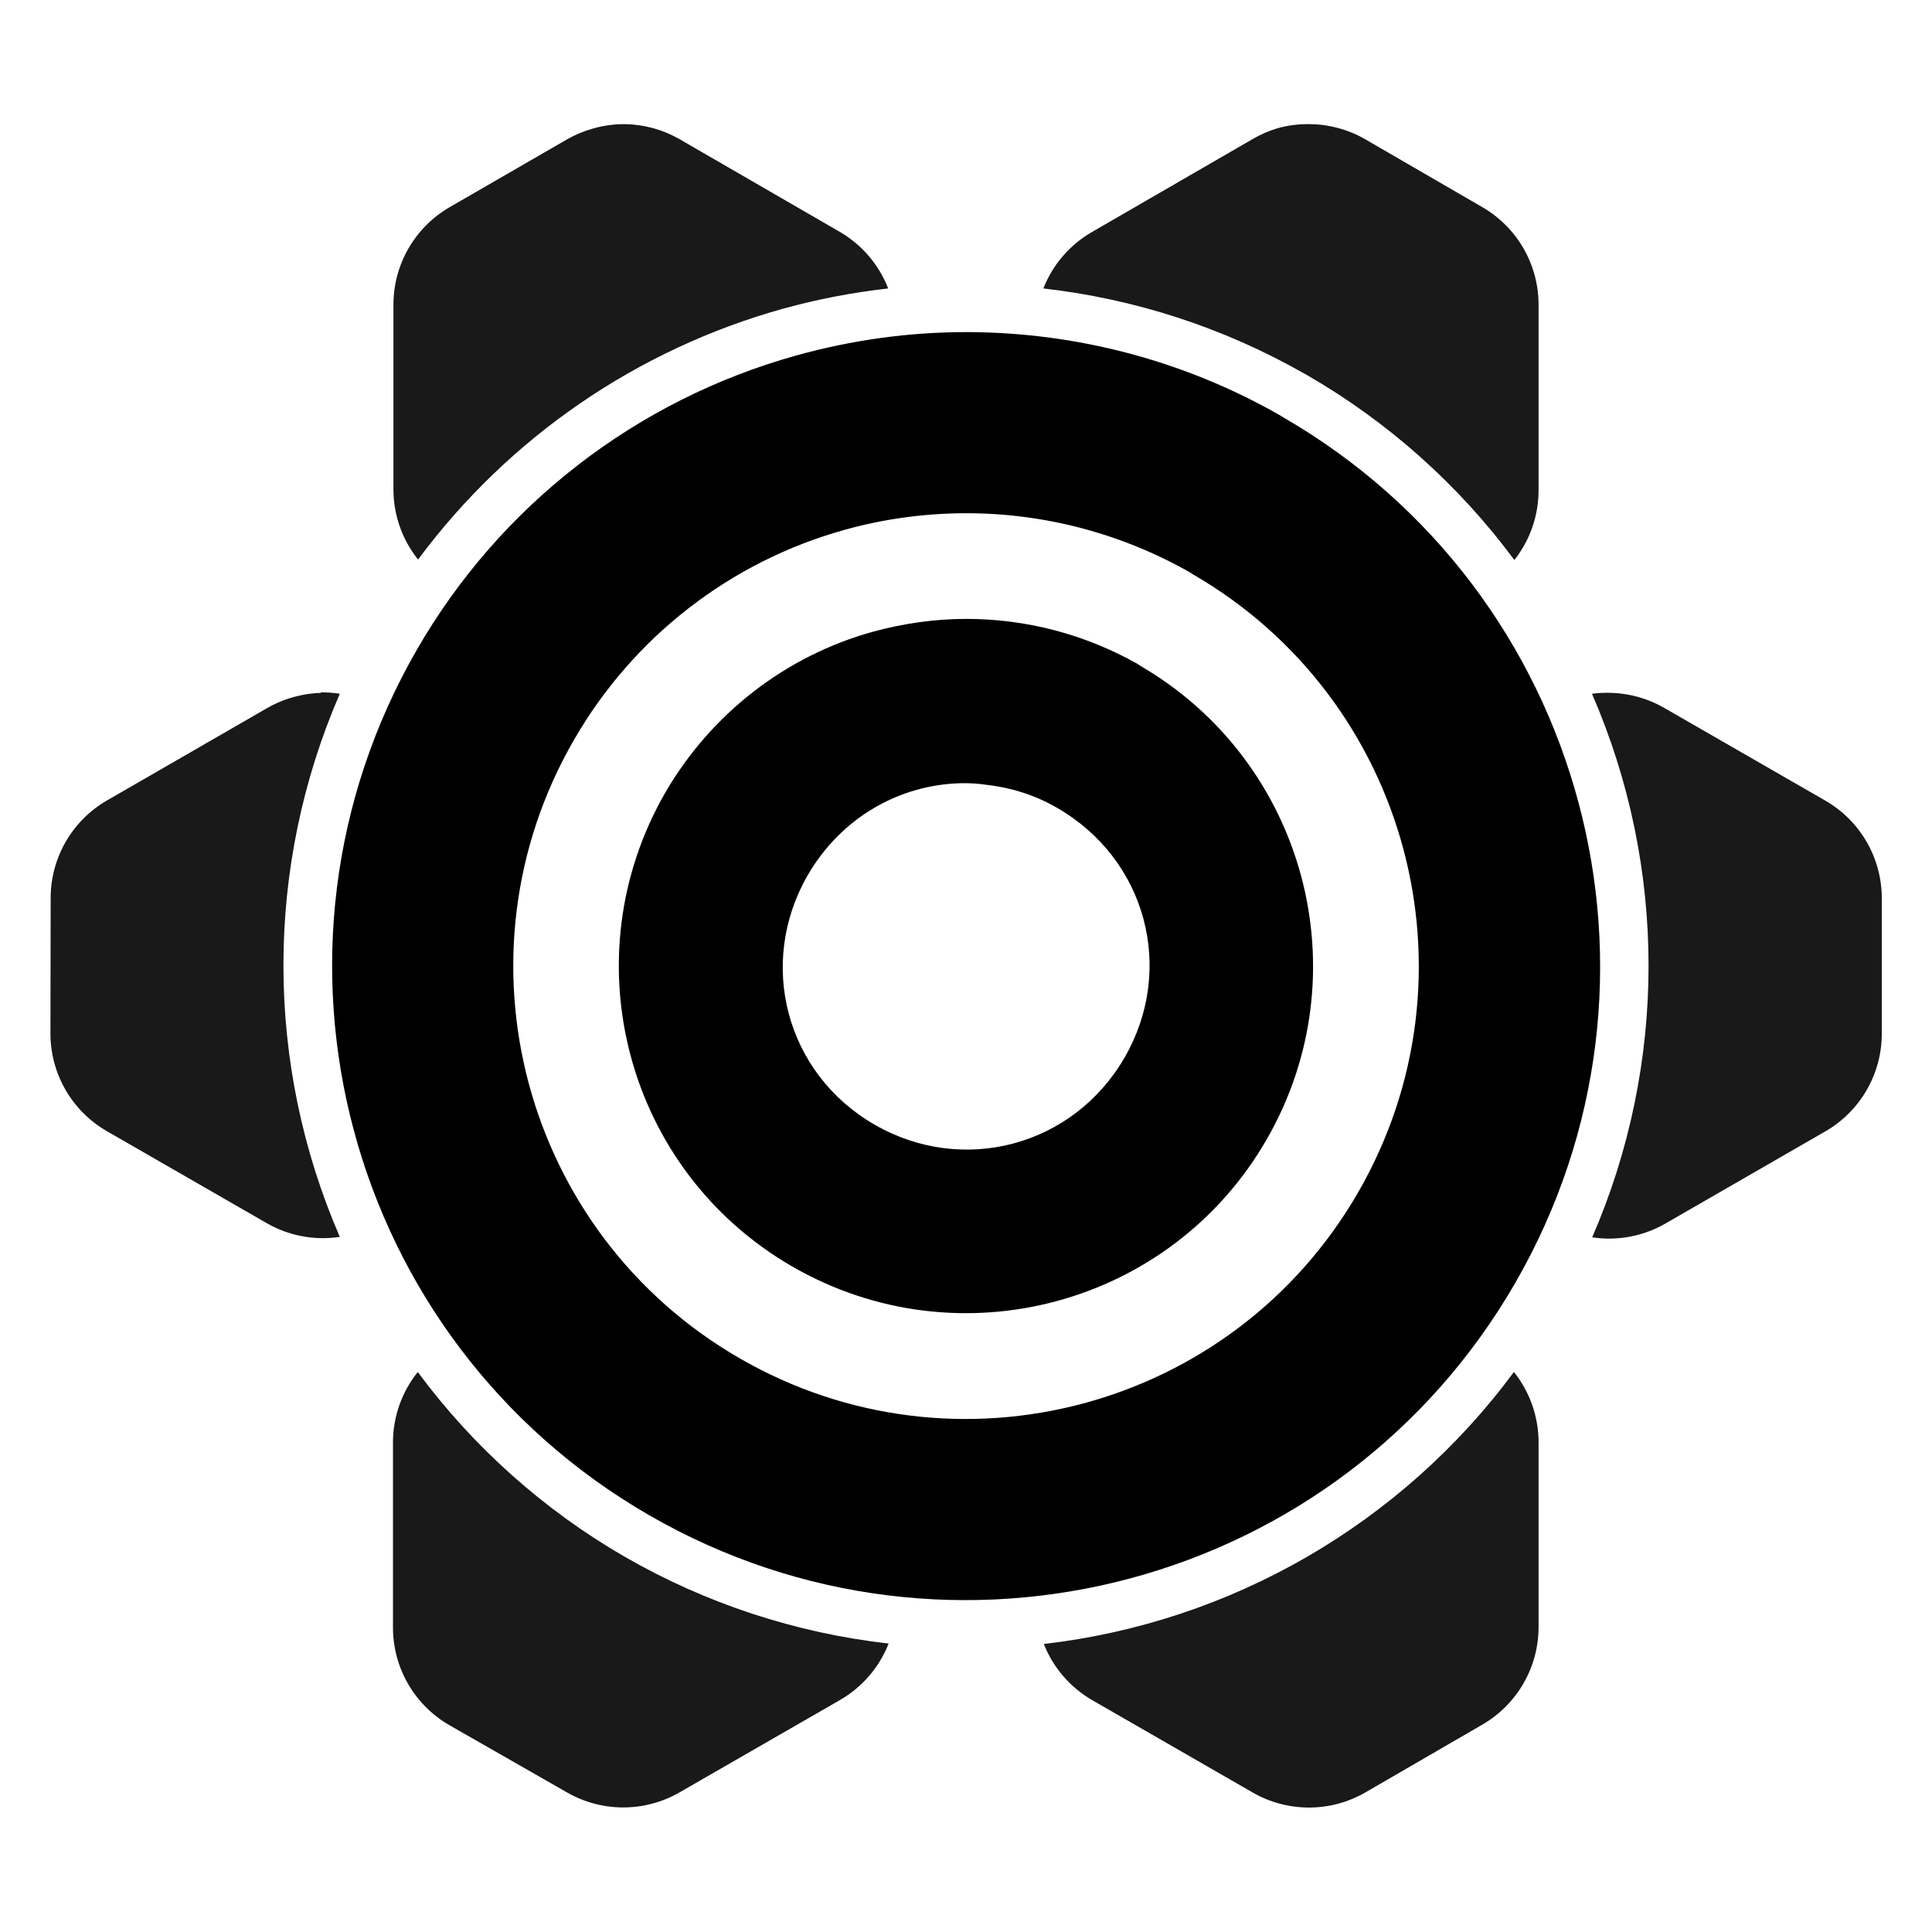
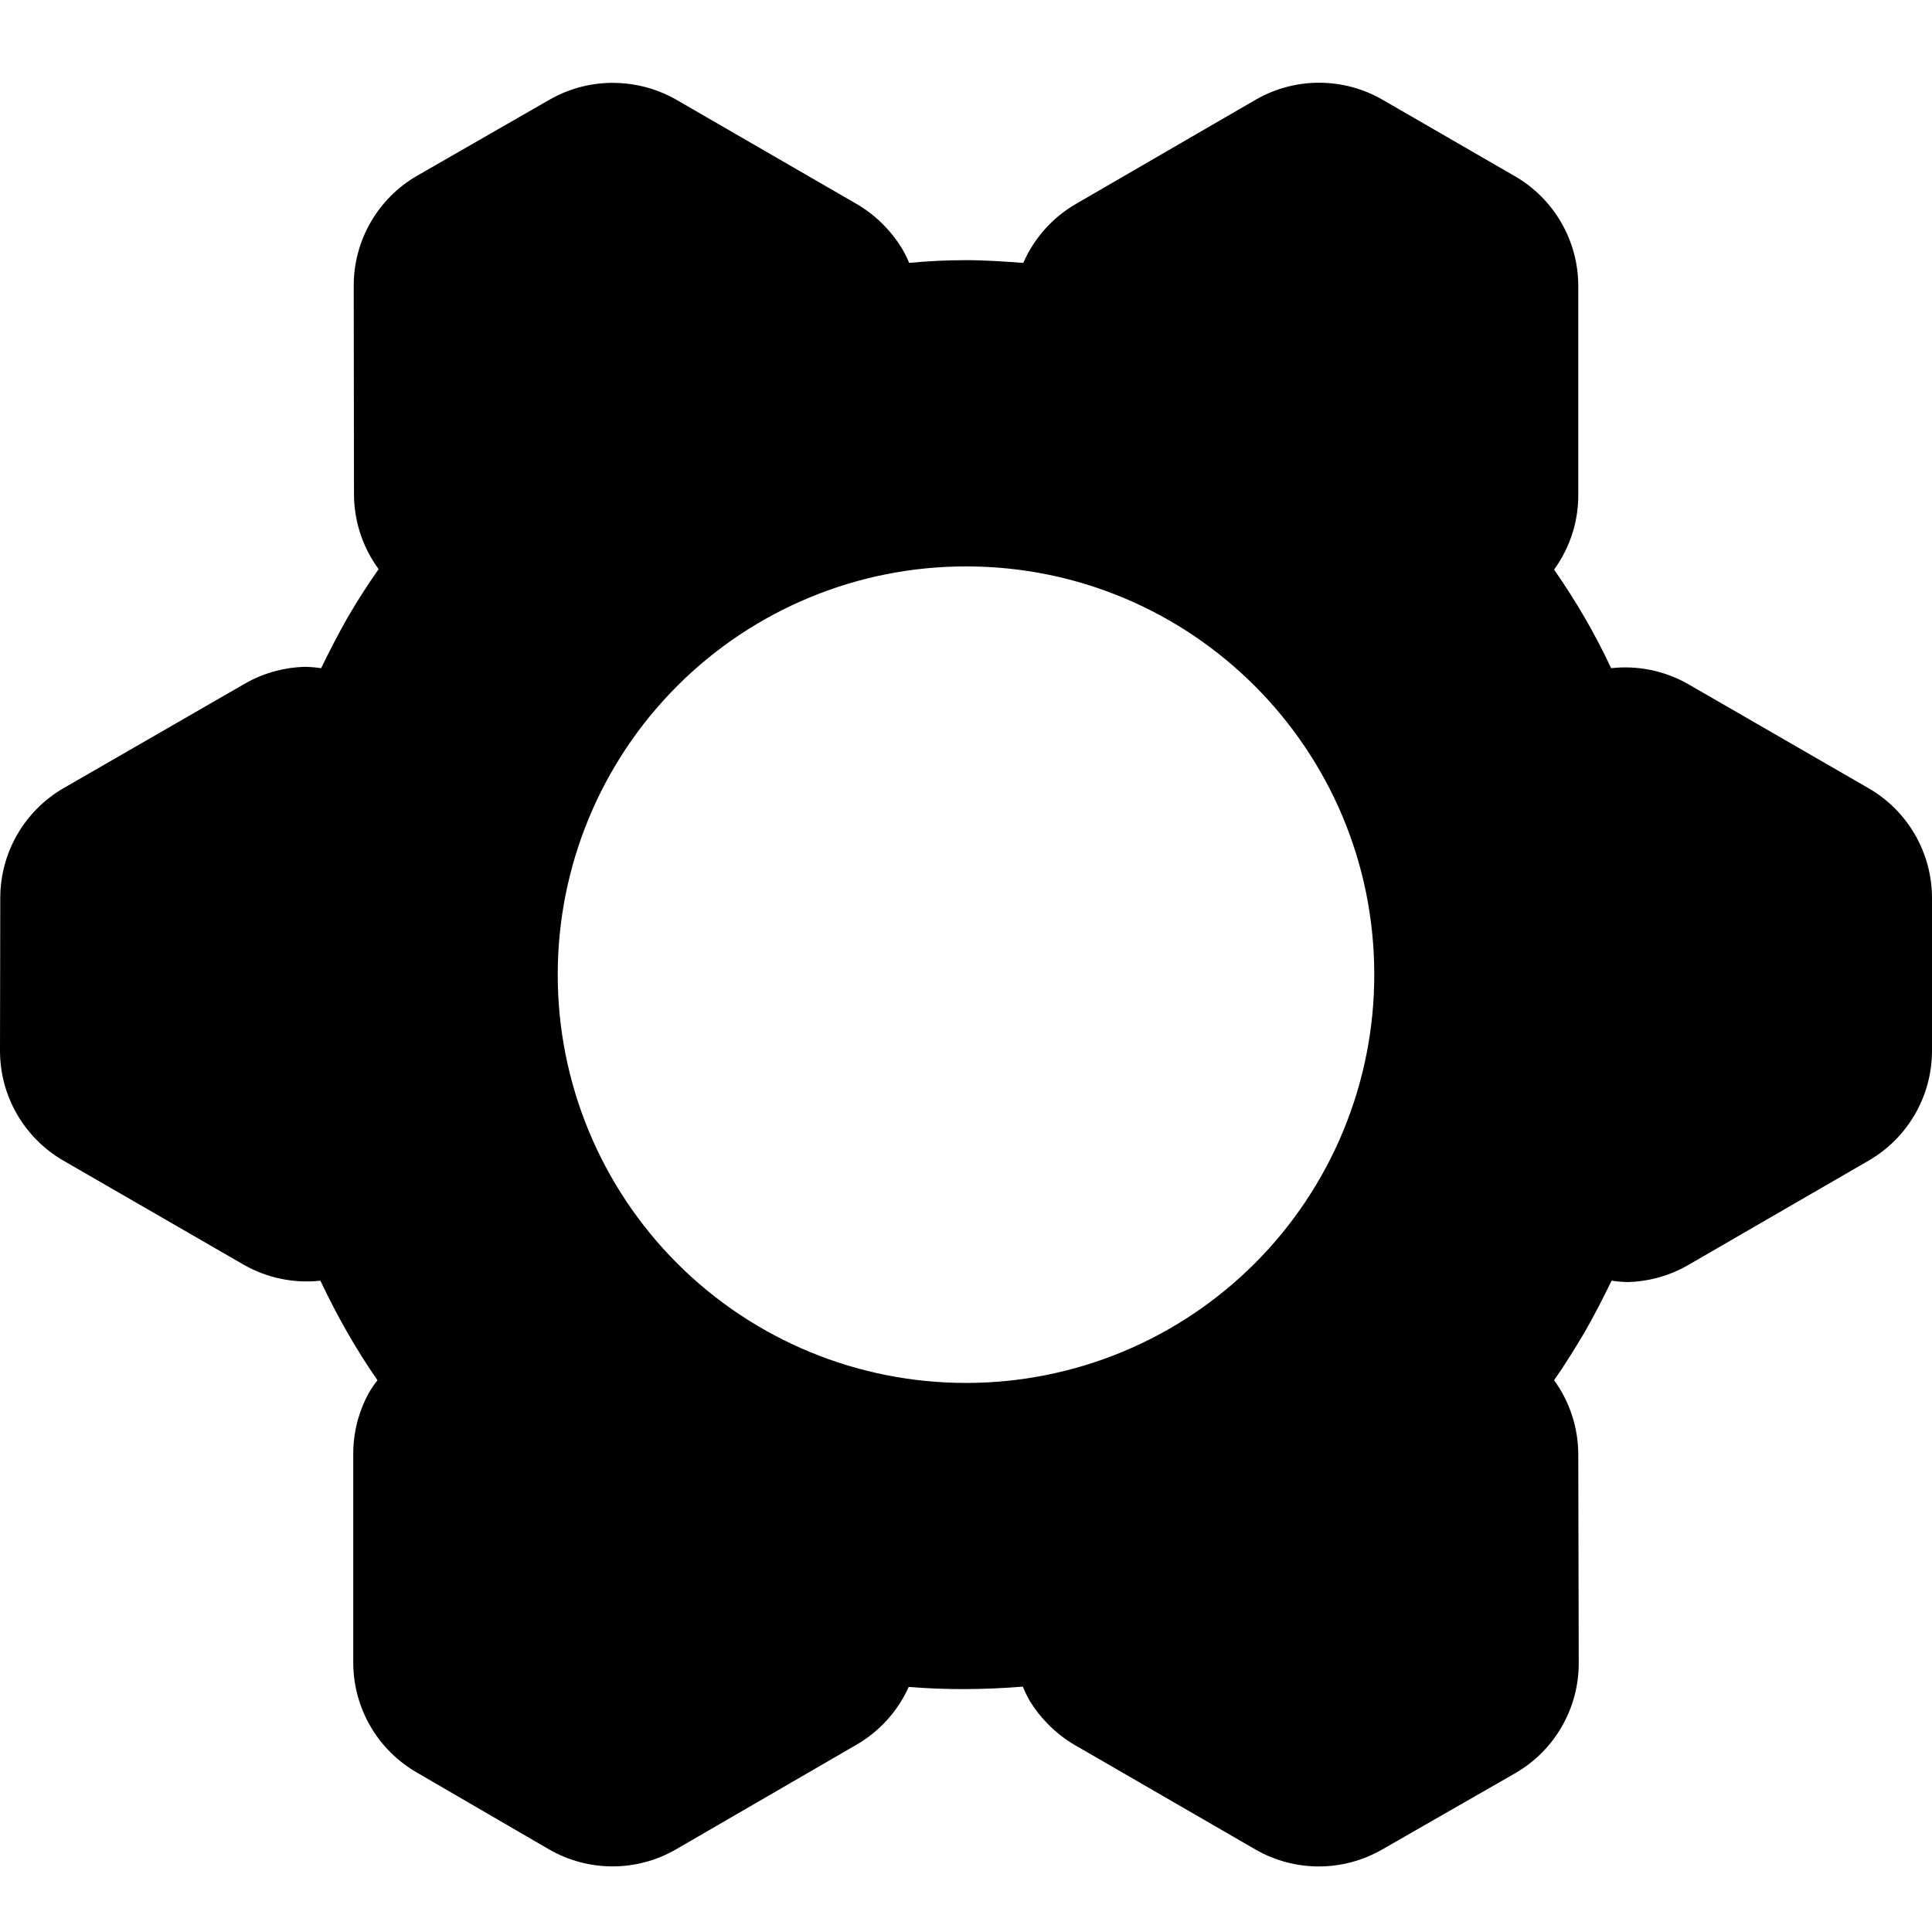
<svg xmlns="http://www.w3.org/2000/svg" id="svg4705" version="1.1" viewBox="0 0 4.233 4.233" height="16" width="16">
  <defs id="defs4699" />
  <g id="layer6">
-     <path id="path1905-0" style="fill:#000000;stroke:none;stroke-width:1.013;stroke-linecap:square;stroke-linejoin:round;stroke-miterlimit:4;stroke-dasharray:none;paint-order:stroke fill markers" d="M 8.002 2.75 C 7.526 2.75 7.054 2.816 6.596 2.943 C 5.27 3.312 4.143 4.184 3.455 5.375 C 2.005 7.886 2.864 11.097 5.375 12.547 C 7.886 13.996 11.098 13.135 12.547 10.625 C 13.996 8.115 13.135 4.905 10.625 3.455 C 10.615 3.449 10.604 3.442 10.594 3.436 C 9.804 2.986 8.911 2.751 8.002 2.75 z M 8.002 4.25 C 8.651 4.25 9.289 4.419 9.854 4.74 C 9.861 4.745 9.868 4.749 9.875 4.754 C 11.668 5.789 12.281 8.082 11.246 9.875 C 10.211 11.668 7.919 12.283 6.125 11.248 C 4.331 10.213 3.718 7.918 4.754 6.125 C 5.245 5.274 6.049 4.65 6.996 4.387 C 7.323 4.296 7.662 4.25 8.002 4.25 z " transform="scale(0.2645833)" />
-     <path id="path839" style="fill:#000000;stroke:none;stroke-width:0.28;stroke-linecap:square;stroke-linejoin:round;stroke-miterlimit:4;stroke-dasharray:none;paint-order:stroke fill markers" d="m 2.117,1.356 c -0.069,2.77e-5 -0.138,0.01 -0.204,0.028 -0.192,0.053 -0.355,0.18 -0.455,0.352 -0.21,0.364 -0.086,0.829 0.278,1.039 0.364,0.21 0.829,0.086 1.039,-0.278 0.21,-0.364 0.085,-0.829 -0.278,-1.039 -0.001,-9.2e-4 -0.003,-0.002 -0.004,-0.003 C 2.378,1.39 2.249,1.356 2.117,1.356 Z M 2.106,1.716 c 0.019,-4.15e-4 0.04,0.001 0.059,0.004 0.051,0.006 0.103,0.022 0.151,0.05 C 2.511,1.882 2.576,2.123 2.464,2.317 2.352,2.511 2.11,2.576 1.916,2.464 1.722,2.352 1.658,2.111 1.77,1.917 1.844,1.79 1.972,1.719 2.106,1.716 Z" />
-     <path id="path995" style="color:#000000;font-style:normal;font-variant:normal;font-weight:normal;font-stretch:normal;font-size:medium;line-height:normal;font-family:sans-serif;font-variant-ligatures:normal;font-variant-position:normal;font-variant-caps:normal;font-variant-numeric:normal;font-variant-alternates:normal;font-variant-east-asian:normal;font-feature-settings:normal;font-variation-settings:normal;text-indent:0;text-align:start;text-decoration:none;text-decoration-line:none;text-decoration-style:solid;text-decoration-color:#000000;letter-spacing:normal;word-spacing:normal;text-transform:none;writing-mode:lr-tb;direction:ltr;text-orientation:mixed;dominant-baseline:auto;baseline-shift:baseline;text-anchor:start;white-space:normal;shape-padding:0;shape-margin:0;inline-size:0;clip-rule:nonzero;display:inline;overflow:visible;visibility:visible;opacity:0.9;isolation:auto;mix-blend-mode:normal;color-interpolation:sRGB;color-interpolation-filters:linearRGB;solid-color:#000000;solid-opacity:1;vector-effect:none;fill:#000000;fill-opacity:1;fill-rule:nonzero;stroke:none;stroke-width:0.1;stroke-linecap:butt;stroke-linejoin:round;stroke-miterlimit:4;stroke-dasharray:none;stroke-dashoffset:0;stroke-opacity:1;paint-order:stroke fill markers;color-rendering:auto;image-rendering:auto;shape-rendering:auto;text-rendering:auto;enable-background:accumulate;stop-color:#000000" d="m 1.37,0.272 a 0.247,0.247 8.52e-4 0 0 -0.072,0.01 0.247,0.247 8.52e-4 0 0 -0.055,0.023 L 0.985,0.454 A 0.247,0.247 8.52e-4 0 0 0.862,0.667 l -1e-7,0.405 A 0.247,0.247 8.52e-4 0 0 0.916,1.226 1.495,1.495 0.06 0 1 1.717,0.676 1.495,1.495 0.06 0 1 1.946,0.632 0.247,0.247 8.52e-4 0 0 1.84,0.508 L 1.489,0.305 A 0.247,0.247 8.52e-4 0 0 1.37,0.272 Z m 1.501,10e-9 a 0.247,0.247 8.52e-4 0 0 -0.072,0.009 0.247,0.247 8.52e-4 0 0 -0.055,0.024 L 2.393,0.508 a 0.247,0.247 8.52e-4 0 0 -0.107,0.124 1.495,1.495 0.06 0 1 0.569,0.185 1.495,1.495 0.06 0 1 0.009,0.005 1.495,1.495 0.06 0 1 0.454,0.405 0.247,0.247 8.52e-4 0 0 0.053,-0.154 l 3e-6,-0.405 A 0.247,0.247 8.52e-4 0 0 3.248,0.454 L 2.991,0.305 A 0.247,0.247 8.52e-4 0 0 2.871,0.272 Z M 0.704,1.518 a 0.247,0.247 8.52e-4 0 0 -0.056,0.008 0.247,0.247 8.52e-4 0 0 -0.062,0.025 L 0.234,1.754 A 0.247,0.247 8.52e-4 0 0 0.111,1.968 l -4.8978e-4,0.296 a 0.247,0.247 8.52e-4 0 0 0.123,0.214 l 0.351,0.202 a 0.247,0.247 8.52e-4 0 0 0.16,0.03 1.495,1.495 0.06 0 1 10e-9,-1.19 0.247,0.247 8.52e-4 0 0 -0.042,-0.003 z m 2.824,-1e-7 a 0.247,0.247 8.52e-4 0 0 -0.04,0.002 1.495,1.495 0.06 0 1 5.013e-4,1.191 0.247,0.247 8.52e-4 0 0 0.16,-0.03 L 3.999,2.479 A 0.247,0.247 8.52e-4 0 0 4.123,2.265 l 0,-0.297 a 0.247,0.247 8.52e-4 0 0 -0.124,-0.214 L 3.648,1.552 A 0.247,0.247 8.52e-4 0 0 3.528,1.518 Z M 3.317,3.006 a 1.495,1.495 0.06 0 1 -1.03,0.596 0.247,0.247 8.52e-4 0 0 0.106,0.123 l 0.351,0.202 a 0.247,0.247 8.52e-4 0 0 0.247,5.015e-4 l 0.257,-0.149 A 0.247,0.247 8.52e-4 0 0 3.371,3.565 l -1e-7,-0.405 a 0.247,0.247 8.52e-4 0 0 -0.054,-0.154 z m -2.402,5.013e-4 a 0.247,0.247 8.52e-4 0 0 -0.054,0.154 l -1e-8,0.405 a 0.247,0.247 8.52e-4 0 0 0.123,0.214 L 1.242,3.927 a 0.247,0.247 8.52e-4 0 0 0.247,2e-7 L 1.84,3.725 A 0.247,0.247 8.52e-4 0 0 1.947,3.601 1.495,1.495 0.06 0 1 1.369,3.411 1.495,1.495 0.06 0 1 0.916,3.007 Z" />
+     <path id="path1905-0" style="fill:#000000;stroke:none;stroke-width:0.302;stroke-linecap:square;stroke-linejoin:round;stroke-miterlimit:4;stroke-dasharray:none;paint-order:stroke fill markers" d="M 1.371,0.183 A 0.278,0.278 64.103 0 0 1.203,0.219 L 0.914,0.385 a 0.278,0.278 64.103 0 0 -0.139,0.241 l 5.823e-4,0.457 a 0.278,0.278 64.103 0 0 0.054,0.164 c -0.024,0.034 -0.047,0.07 -0.068,0.106 -0.021,0.037 -0.04,0.074 -0.058,0.111 a 0.278,0.278 0.001 0 0 -0.036,-0.003 0.278,0.278 0.001 0 0 -0.063,0.009 0.278,0.278 0.001 0 0 -0.07,0.029 L 0.139,1.727 A 0.278,0.278 0.001 0 0 5.8230001e-4,1.968 L 0,2.302 a 0.278,0.278 0.001 0 0 0.139,0.241 l 0.395,0.228 a 0.278,0.278 0.001 0 0 0.168,0.035 c 0.036,0.076 0.077,0.149 0.125,0.218 a 0.278,0.278 25.899 0 0 -0.019,0.028 0.278,0.278 25.899 0 0 -0.024,0.059 0.278,0.278 25.899 0 0 -0.01,0.075 v 0.458 A 0.278,0.278 25.899 0 0 0.914,3.884 L 1.203,4.052 A 0.278,0.278 25.899 0 0 1.481,4.052 L 1.876,3.823 A 0.278,0.278 25.899 0 0 1.991,3.696 c 0.084,0.007 0.167,0.006 0.25,-5.822e-4 a 0.278,0.278 64.103 0 0 0.015,0.031 0.278,0.278 64.103 0 0 0.039,0.05 0.278,0.278 64.103 0 0 0.06,0.047 l 0.396,0.229 a 0.278,0.278 64.103 0 0 0.278,-5.83e-4 L 3.32,3.885 A 0.278,0.278 64.103 0 0 3.459,3.644 L 3.458,3.187 A 0.278,0.278 64.103 0 0 3.405,3.024 c 0.024,-0.034 0.046,-0.07 0.068,-0.107 0.021,-0.037 0.04,-0.074 0.058,-0.111 a 0.278,0.278 0.001 0 0 0.036,0.003 0.278,0.278 0.001 0 0 0.063,-0.009 0.278,0.278 0.001 0 0 0.07,-0.029 L 4.094,2.543 A 0.278,0.278 0.001 0 0 4.233,2.302 L 4.233,1.968 A 0.278,0.278 0.001 0 0 4.094,1.727 L 3.699,1.499 A 0.278,0.278 0.001 0 0 3.53,1.464 C 3.495,1.389 3.453,1.317 3.405,1.248 a 0.278,0.278 25.899 0 0 0.019,-0.03 0.278,0.278 25.899 0 0 0.024,-0.059 0.278,0.278 25.899 0 0 0.01,-0.075 V 0.626 A 0.278,0.278 25.899 0 0 3.319,0.386 L 3.03,0.219 A 0.278,0.278 25.899 0 0 2.752,0.218 L 2.357,0.447 A 0.278,0.278 25.899 0 0 2.242,0.576 c -0.042,-0.003 -0.083,-0.006 -0.125,-0.006 -0.042,1.694e-5 -0.084,0.002 -0.125,0.006 A 0.278,0.278 64.103 0 0 1.976,0.544 0.278,0.278 64.103 0 0 1.937,0.494 0.278,0.278 64.103 0 0 1.877,0.447 L 1.481,0.218 A 0.278,0.278 64.103 0 0 1.371,0.183 Z M 2.117,1.241 A 0.894,0.894 0 0 1 3.011,2.135 0.894,0.894 0 0 1 2.117,3.03 0.894,0.894 0 0 1 1.222,2.135 0.894,0.894 0 0 1 2.117,1.241 Z" />
  </g>
</svg>
